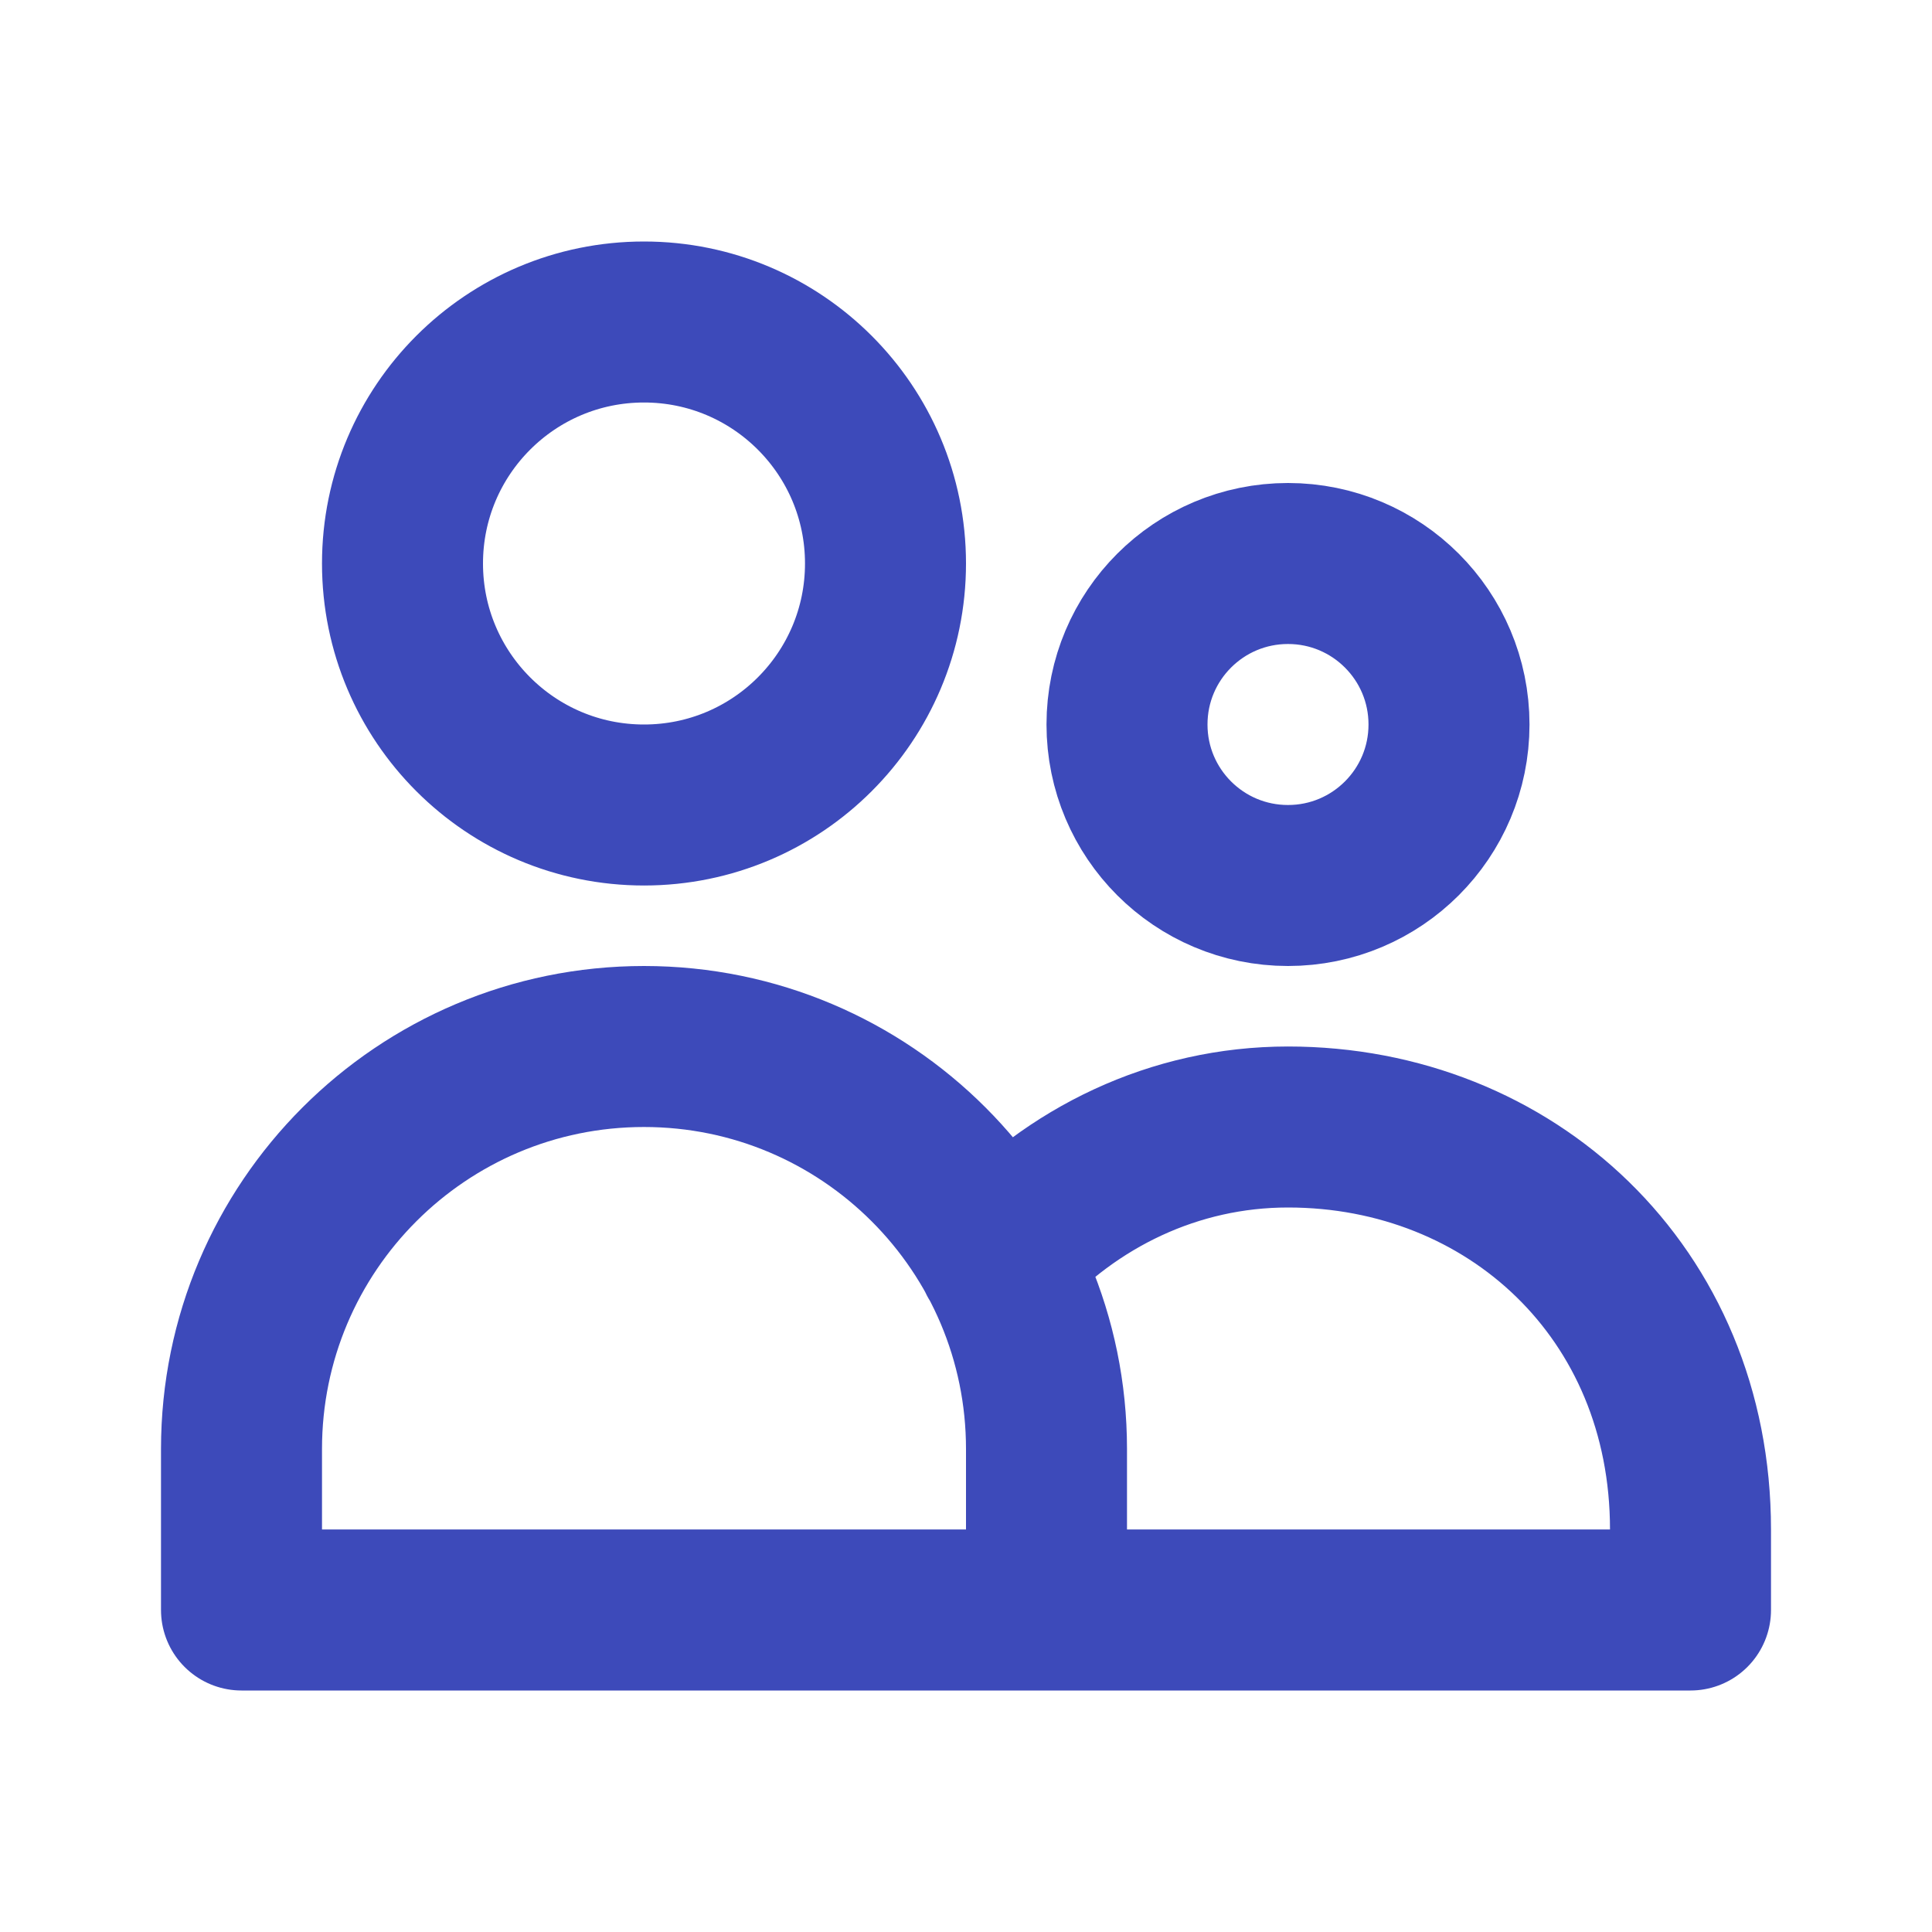
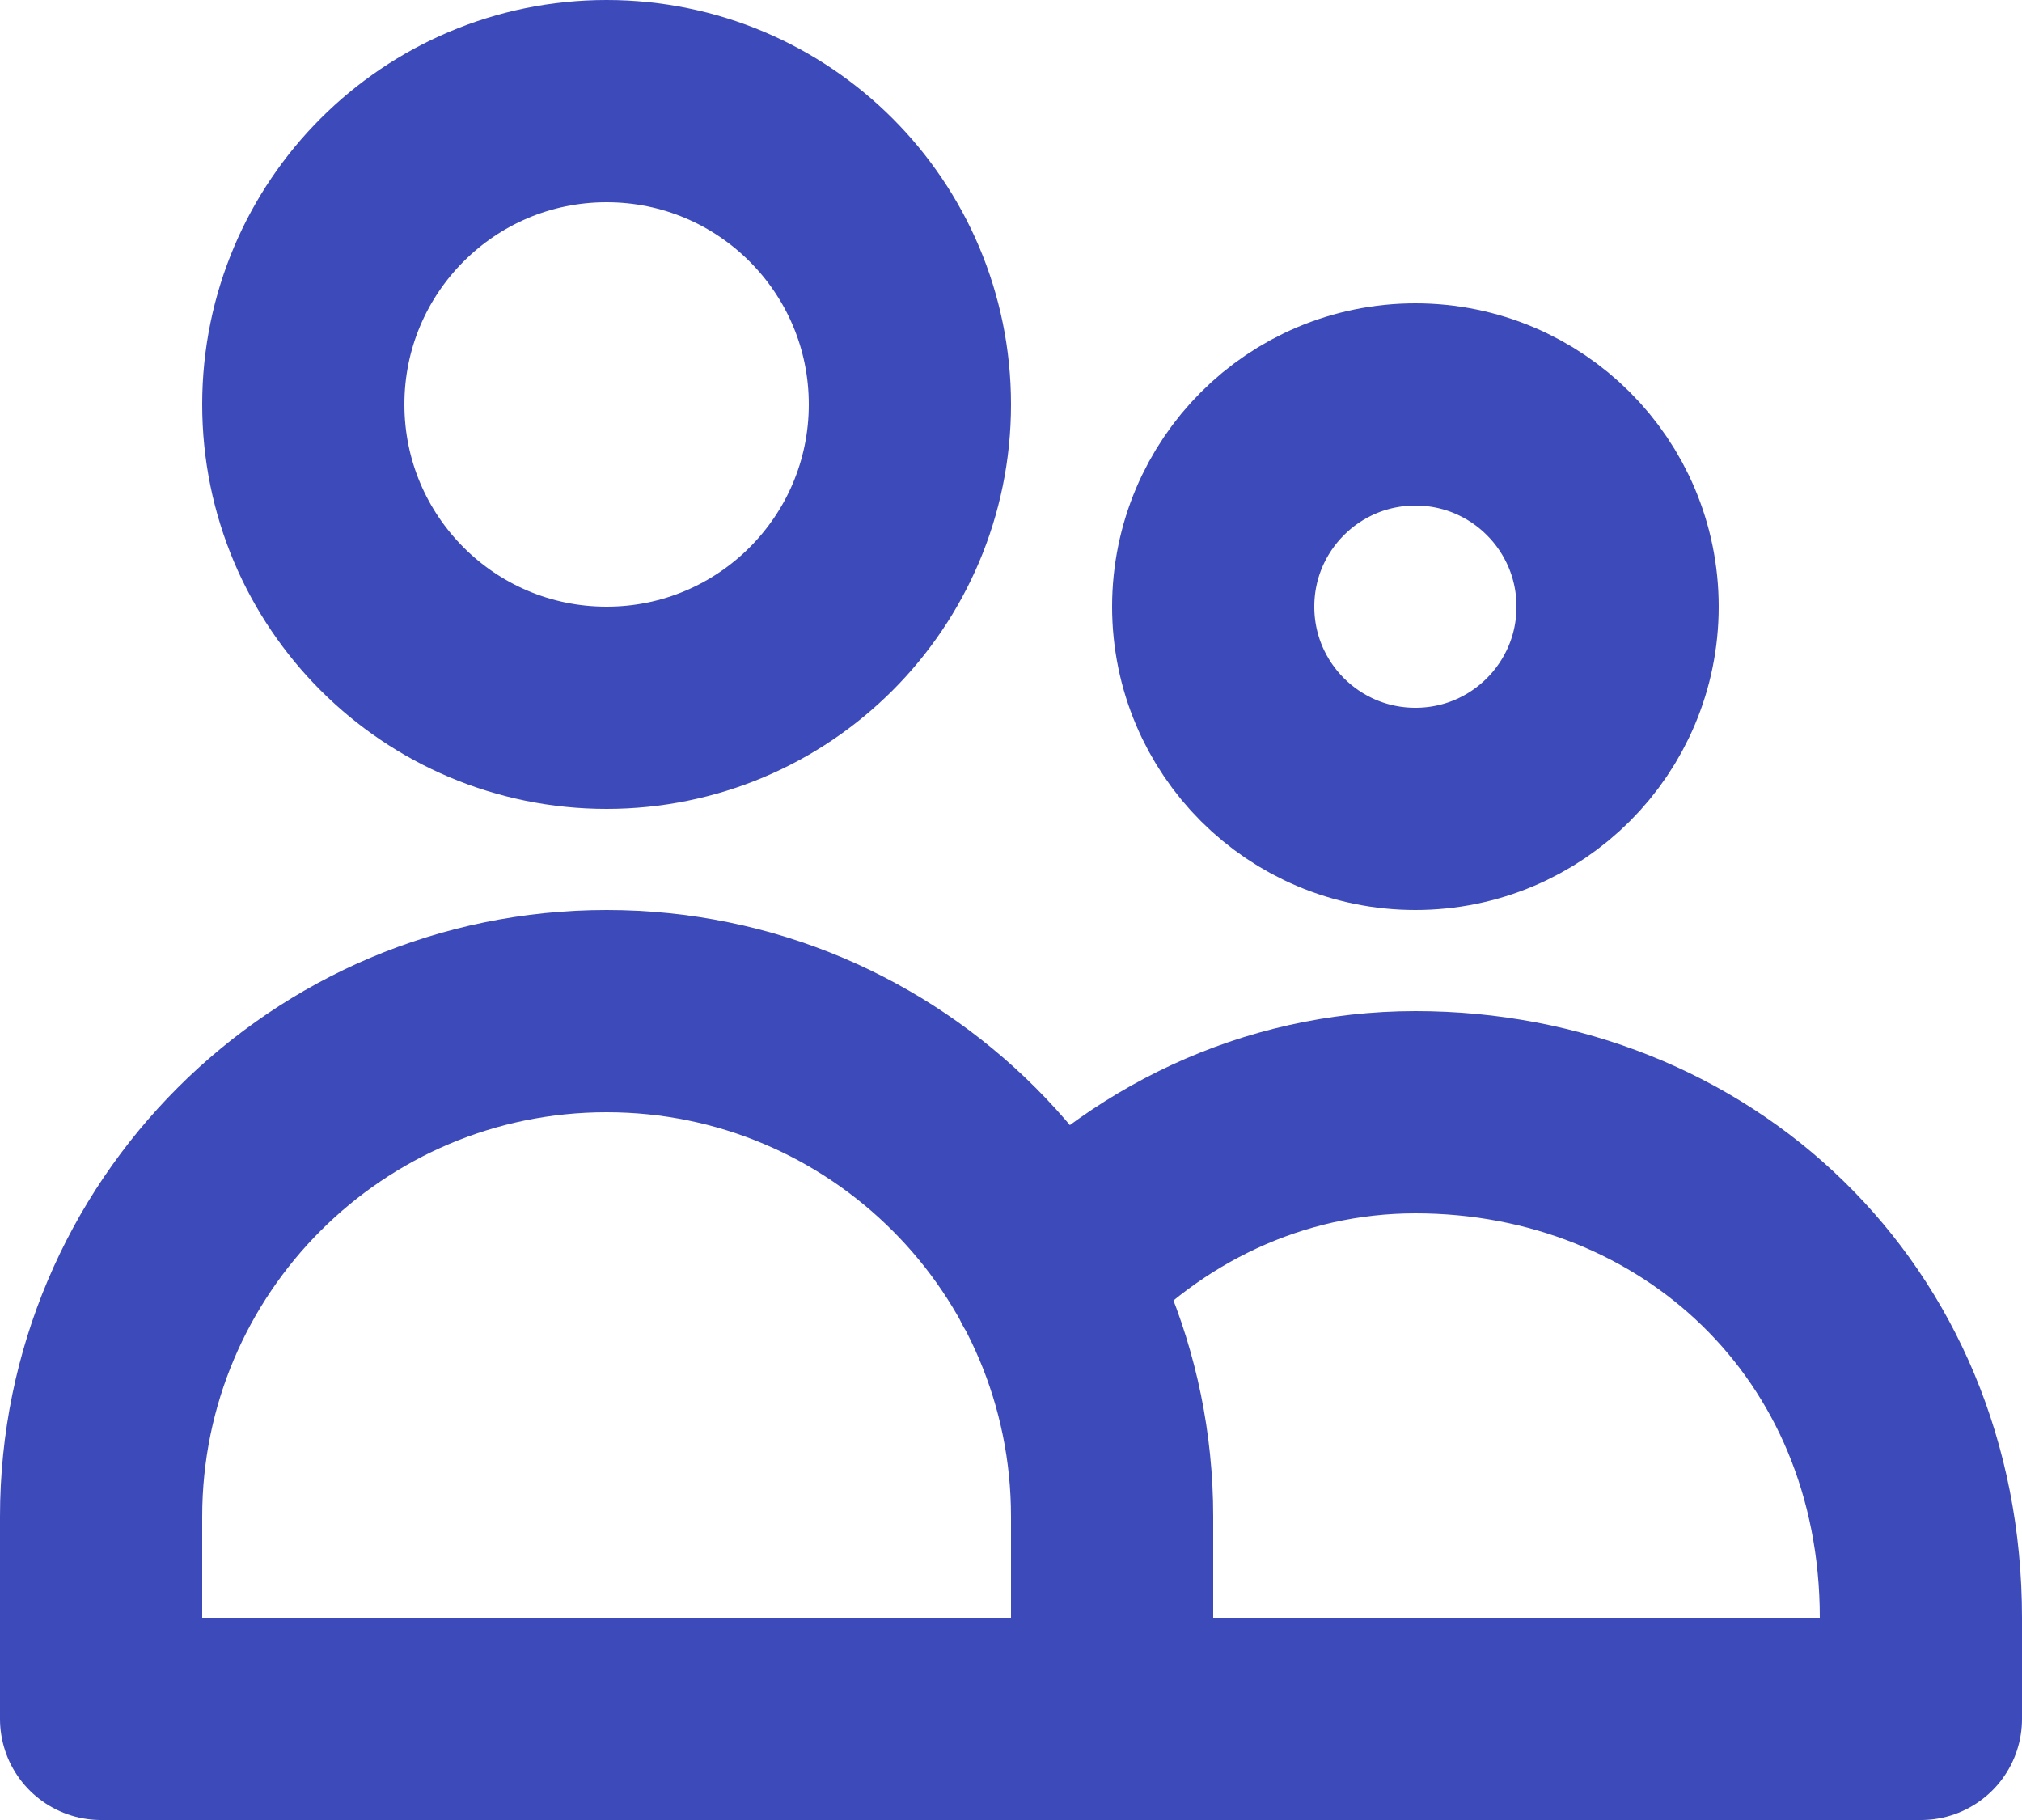
- <svg xmlns="http://www.w3.org/2000/svg" width="24" height="24" viewBox="0 0 24 24" fill="none">
-   <path d="M13 20V18C13 15.239 10.761 13 8 13C5.239 13 3 15.239 3 18V20H13ZM13 20H21V19C21 16.055 18.761 14 16 14C14.587 14 13.31 14.626 12.401 15.631M11 7C11 8.657 9.657 10 8 10C6.343 10 5 8.657 5 7C5 5.343 6.343 4 8 4C9.657 4 11 5.343 11 7ZM18 9C18 10.105 17.105 11 16 11C14.895 11 14 10.105 14 9C14 7.895 14.895 7 16 7C17.105 7 18 7.895 18 9Z" stroke="#3D4ABA" stroke-width="2" stroke-linecap="round" stroke-linejoin="round" />
+ <svg xmlns="http://www.w3.org/2000/svg" width="20" height="18" viewBox="0 0 20 18" fill="none">
+   <path d="M11 17V15C11 12.239 8.761 10 6 10C3.239 10 1 12.239 1 15V17H11ZM11 17H19V16C19 13.055 16.761 11 14 11C12.587 11 11.31 11.626 10.401 12.631M9 4C9 5.657 7.657 7 6 7C4.343 7 3 5.657 3 4C3 2.343 4.343 1 6 1C7.657 1 9 2.343 9 4ZM16 6C16 7.105 15.105 8 14 8C12.895 8 12 7.105 12 6C12 4.895 12.895 4 14 4C15.105 4 16 4.895 16 6Z" stroke="#3D4ABA" stroke-width="2" stroke-linecap="round" stroke-linejoin="round" />
</svg>
